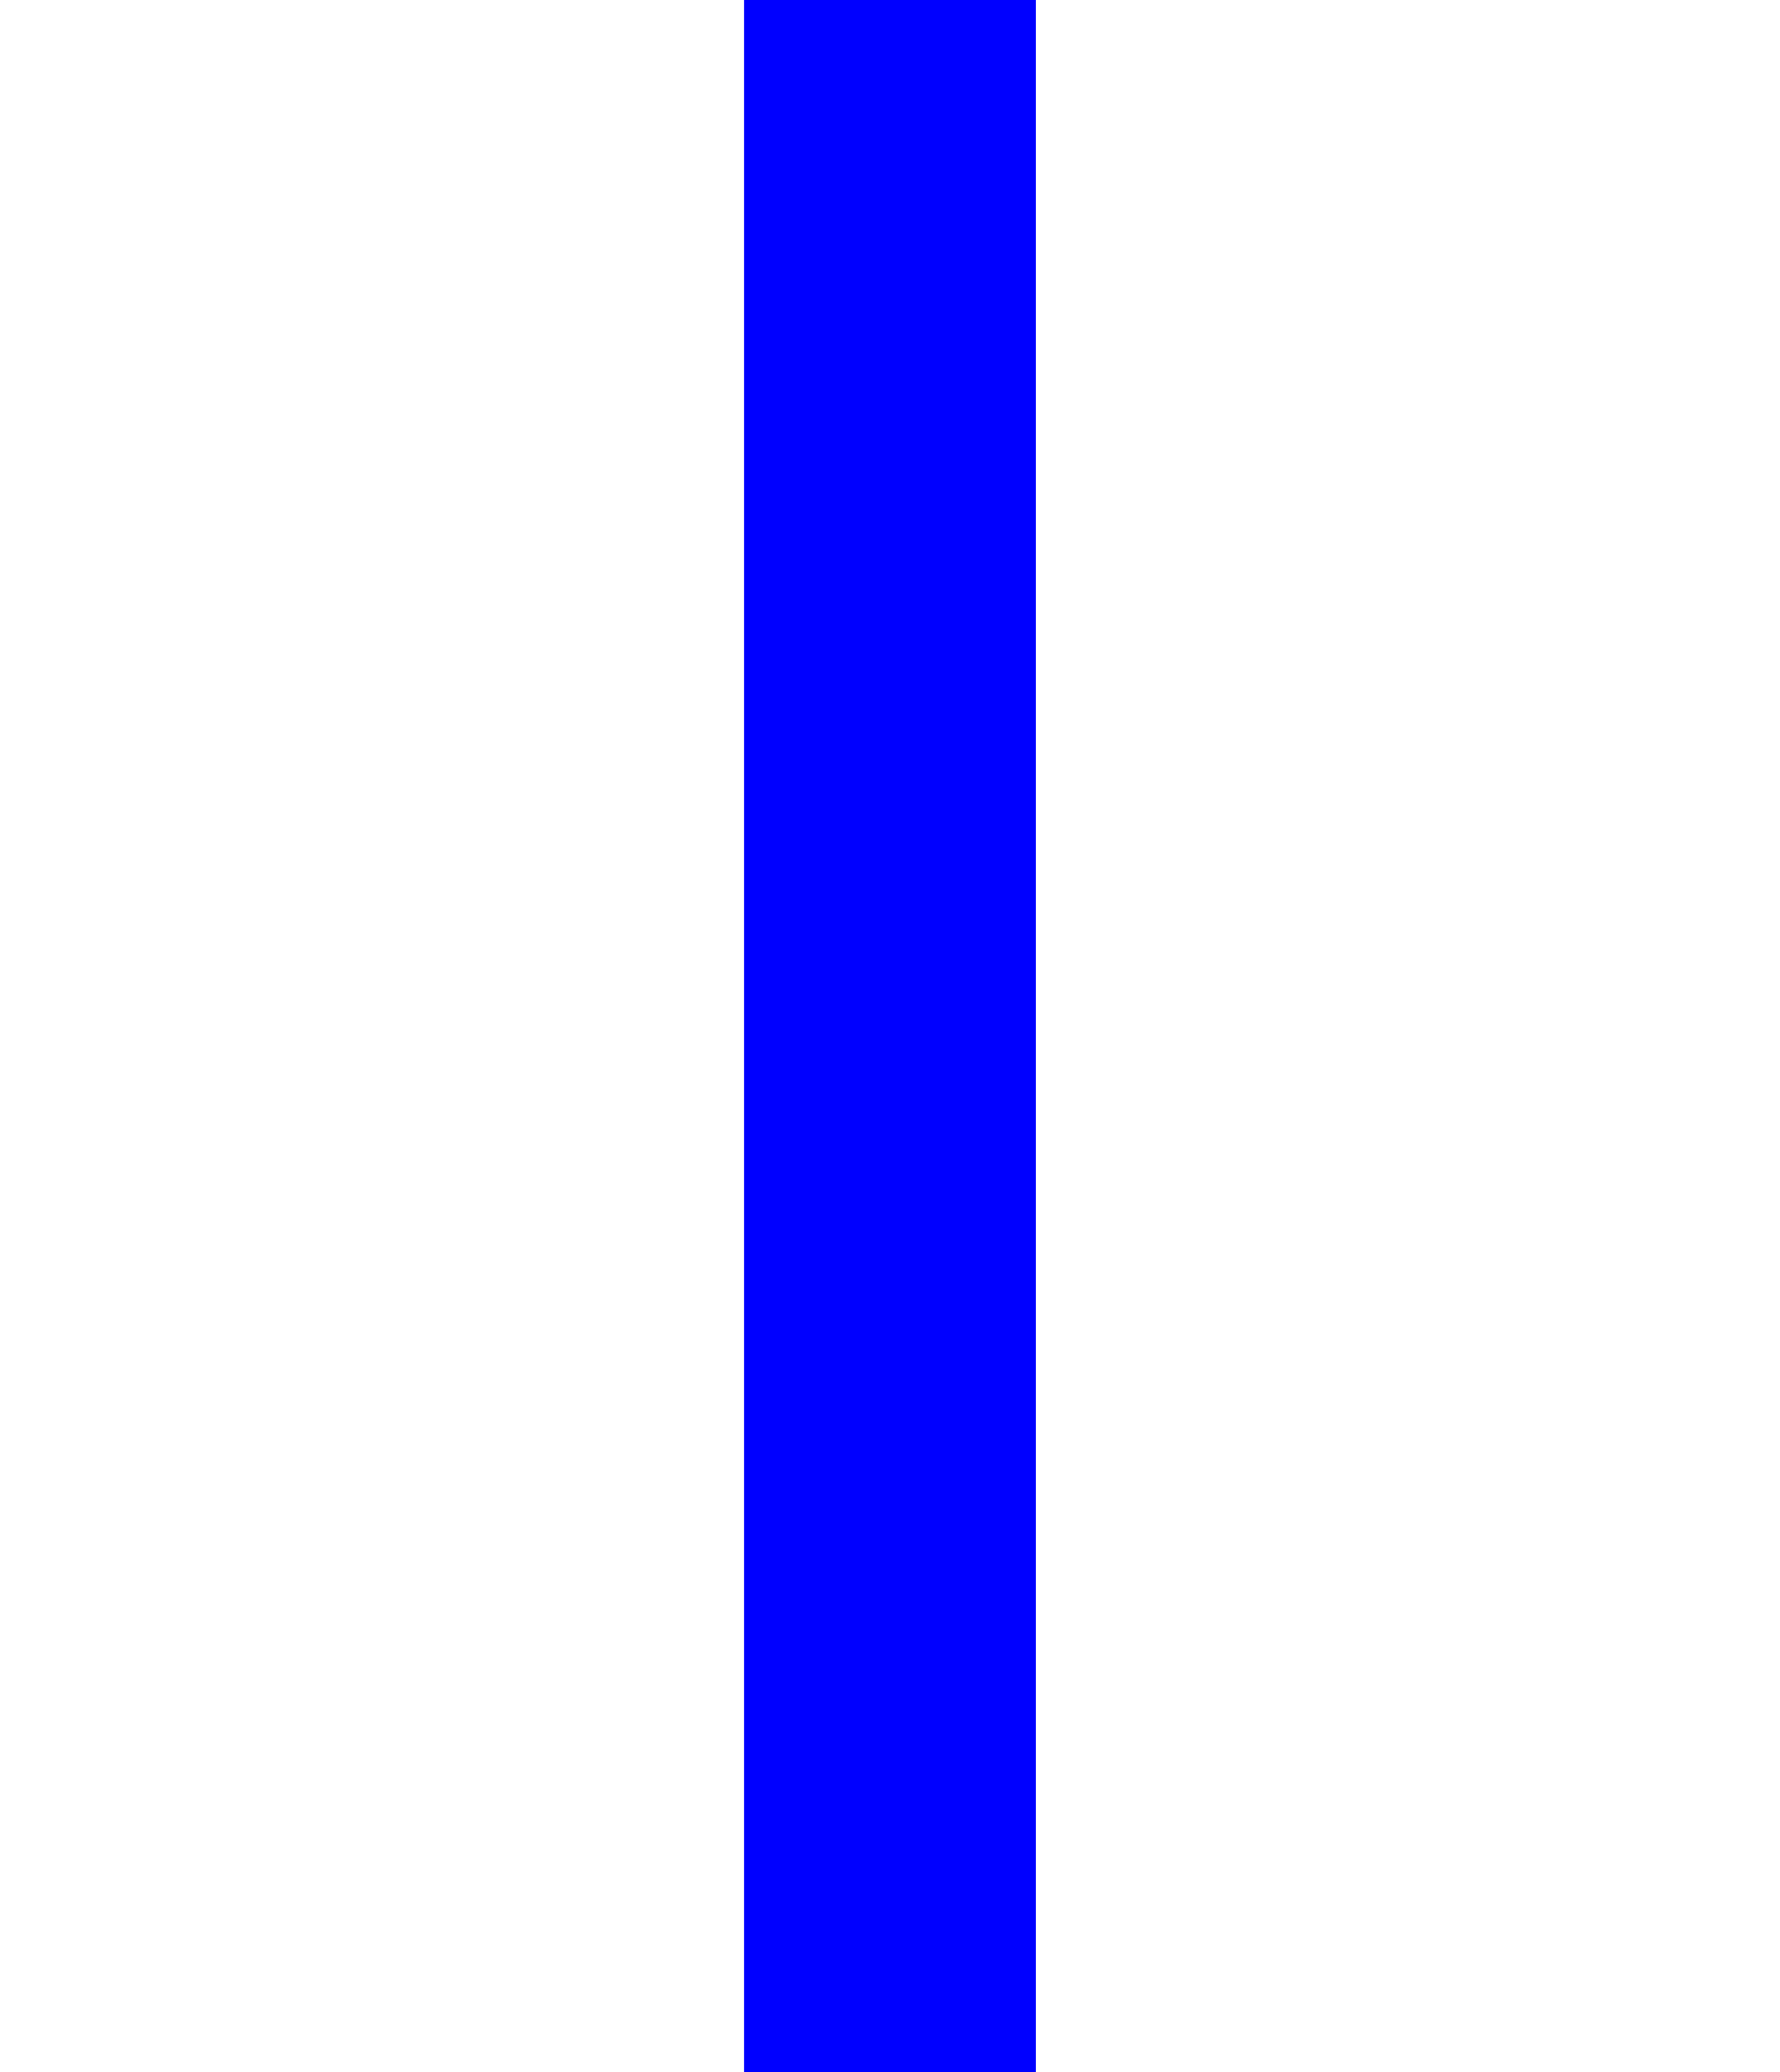
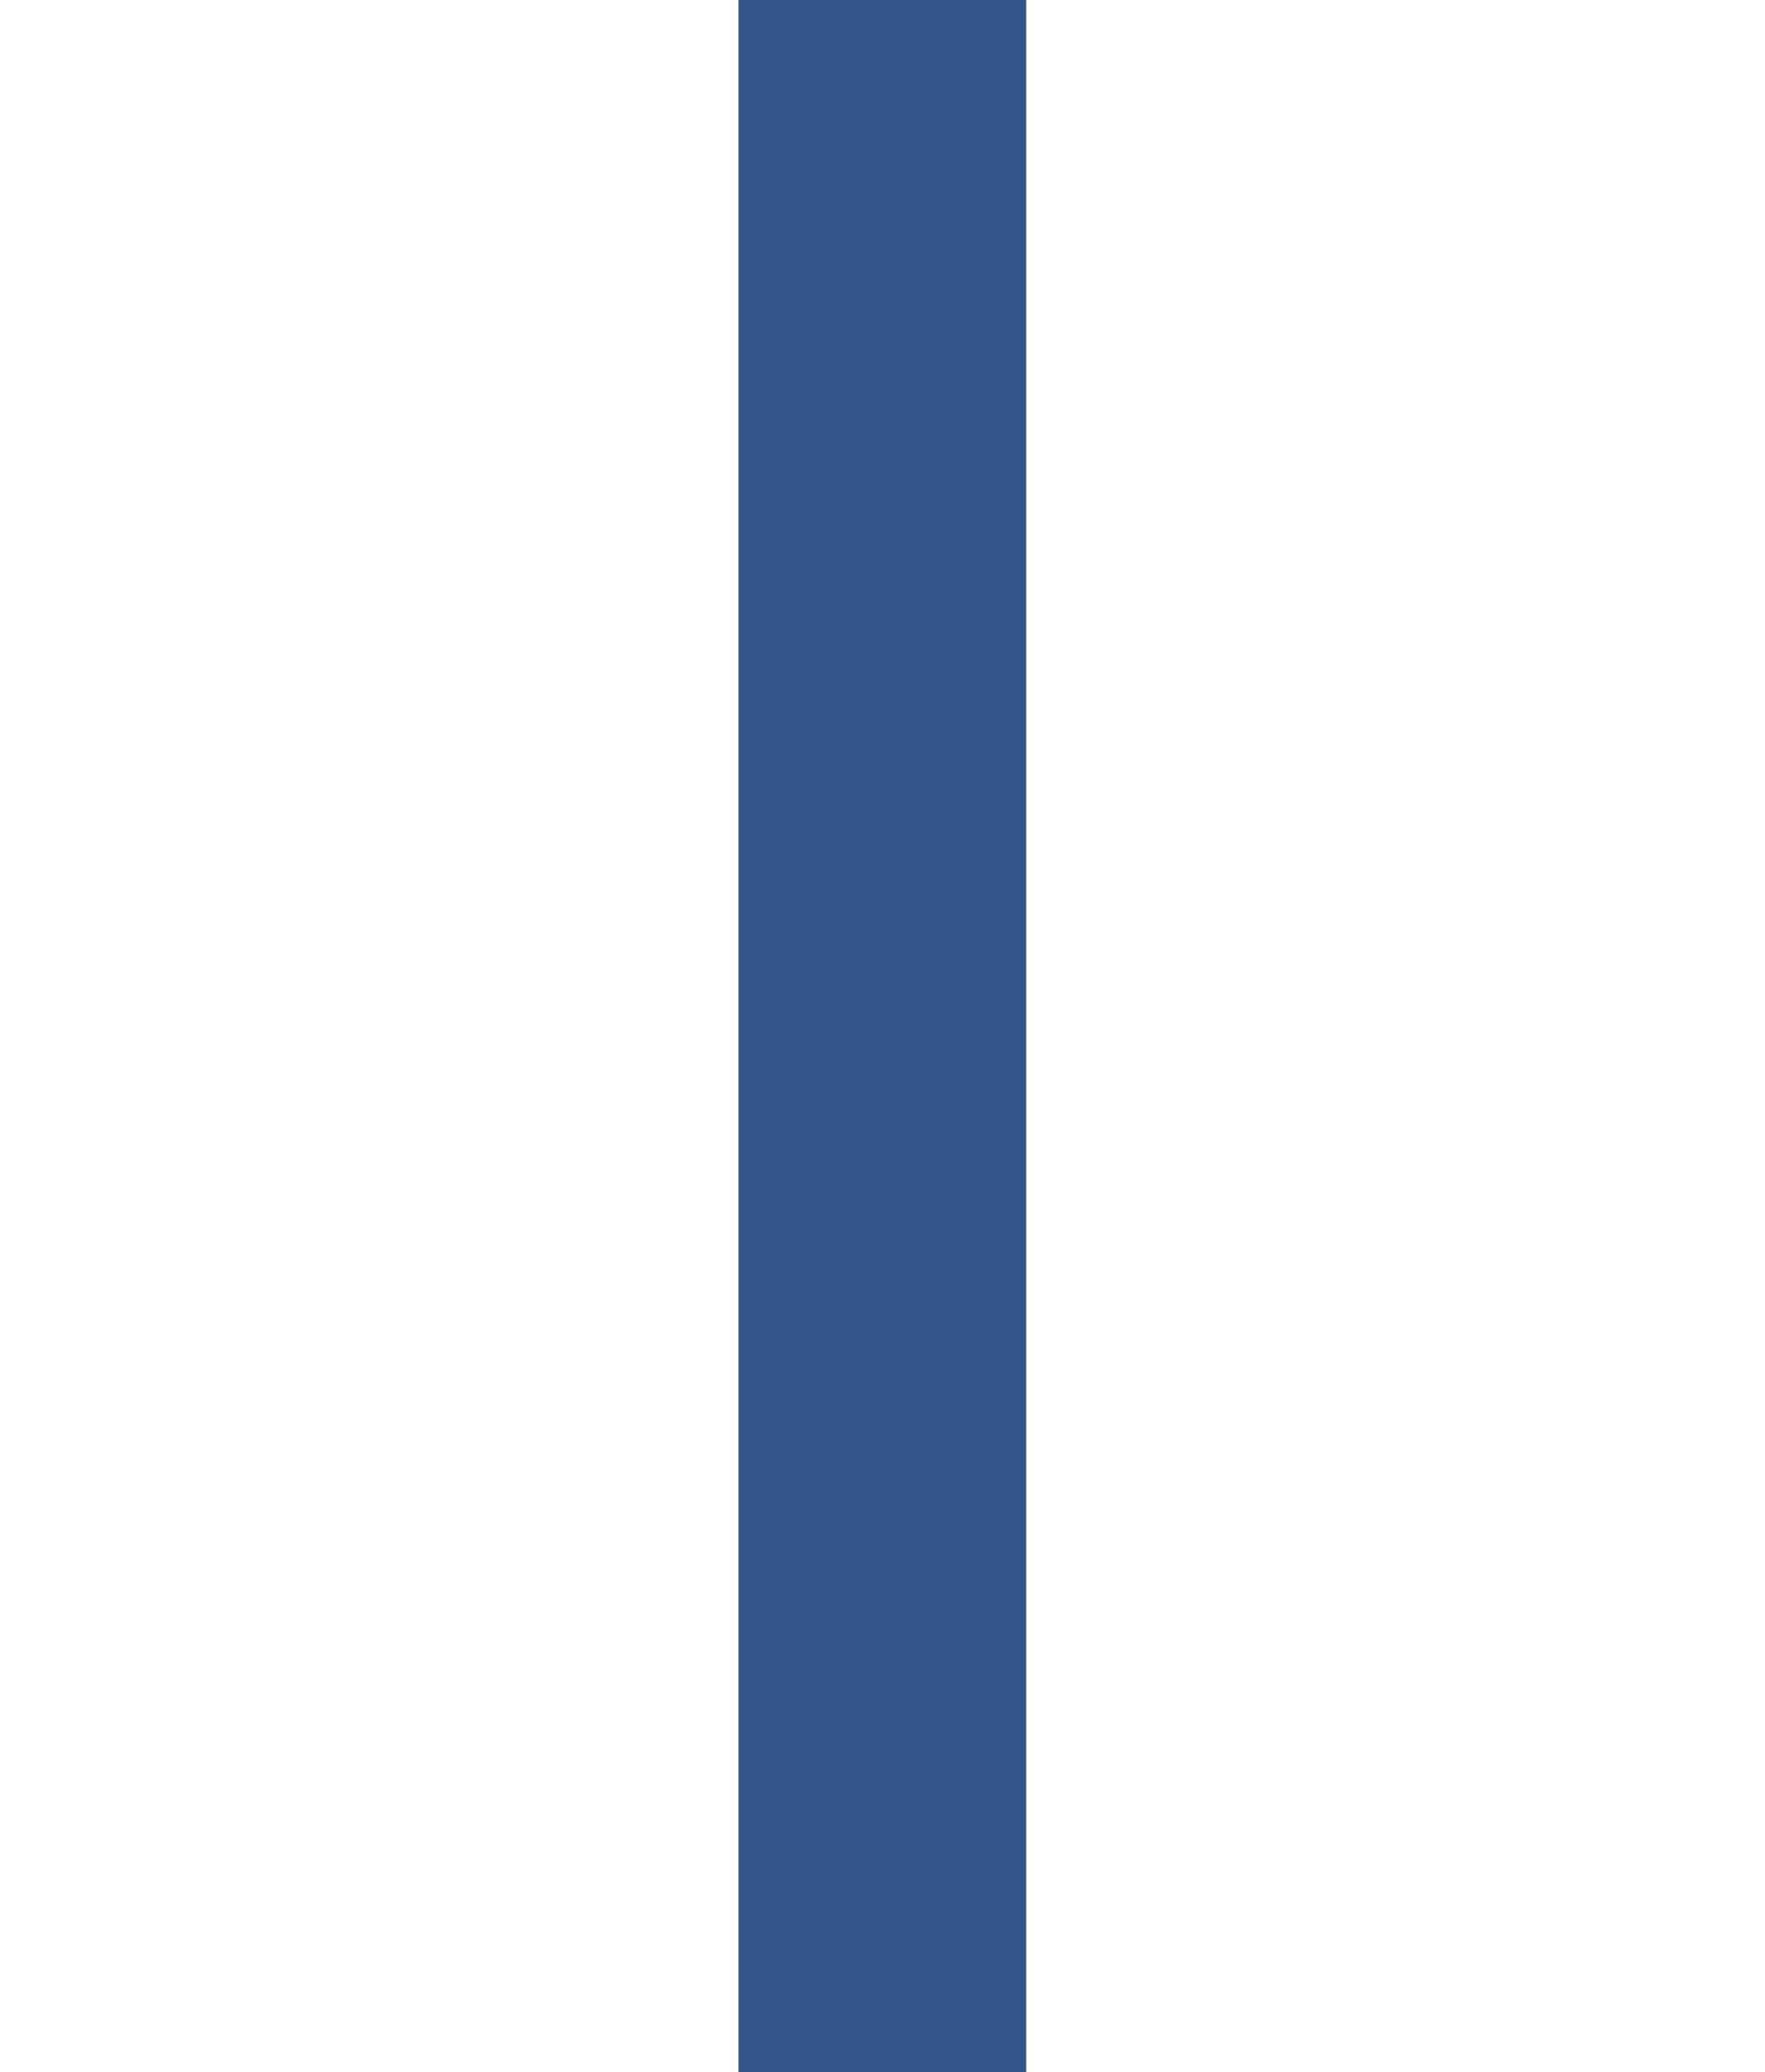
- <svg xmlns="http://www.w3.org/2000/svg" width="61" height="71" viewBox="0 0 61 71" fill="none">
-   <line x1="30.5" y1="0" x2="30.5" y2="71" fill="none" stroke="#00f" stroke-width="10" stroke-linejoin="round" />
+ <svg xmlns="http://www.w3.org/2000/svg" width="92" height="108" viewBox="0 0 92 108" fill="none">
+   <line x1="46" y1="0" x2="46" y2="108" fill="none" stroke="#358" stroke-width="15" stroke-linejoin="round" />
</svg>
